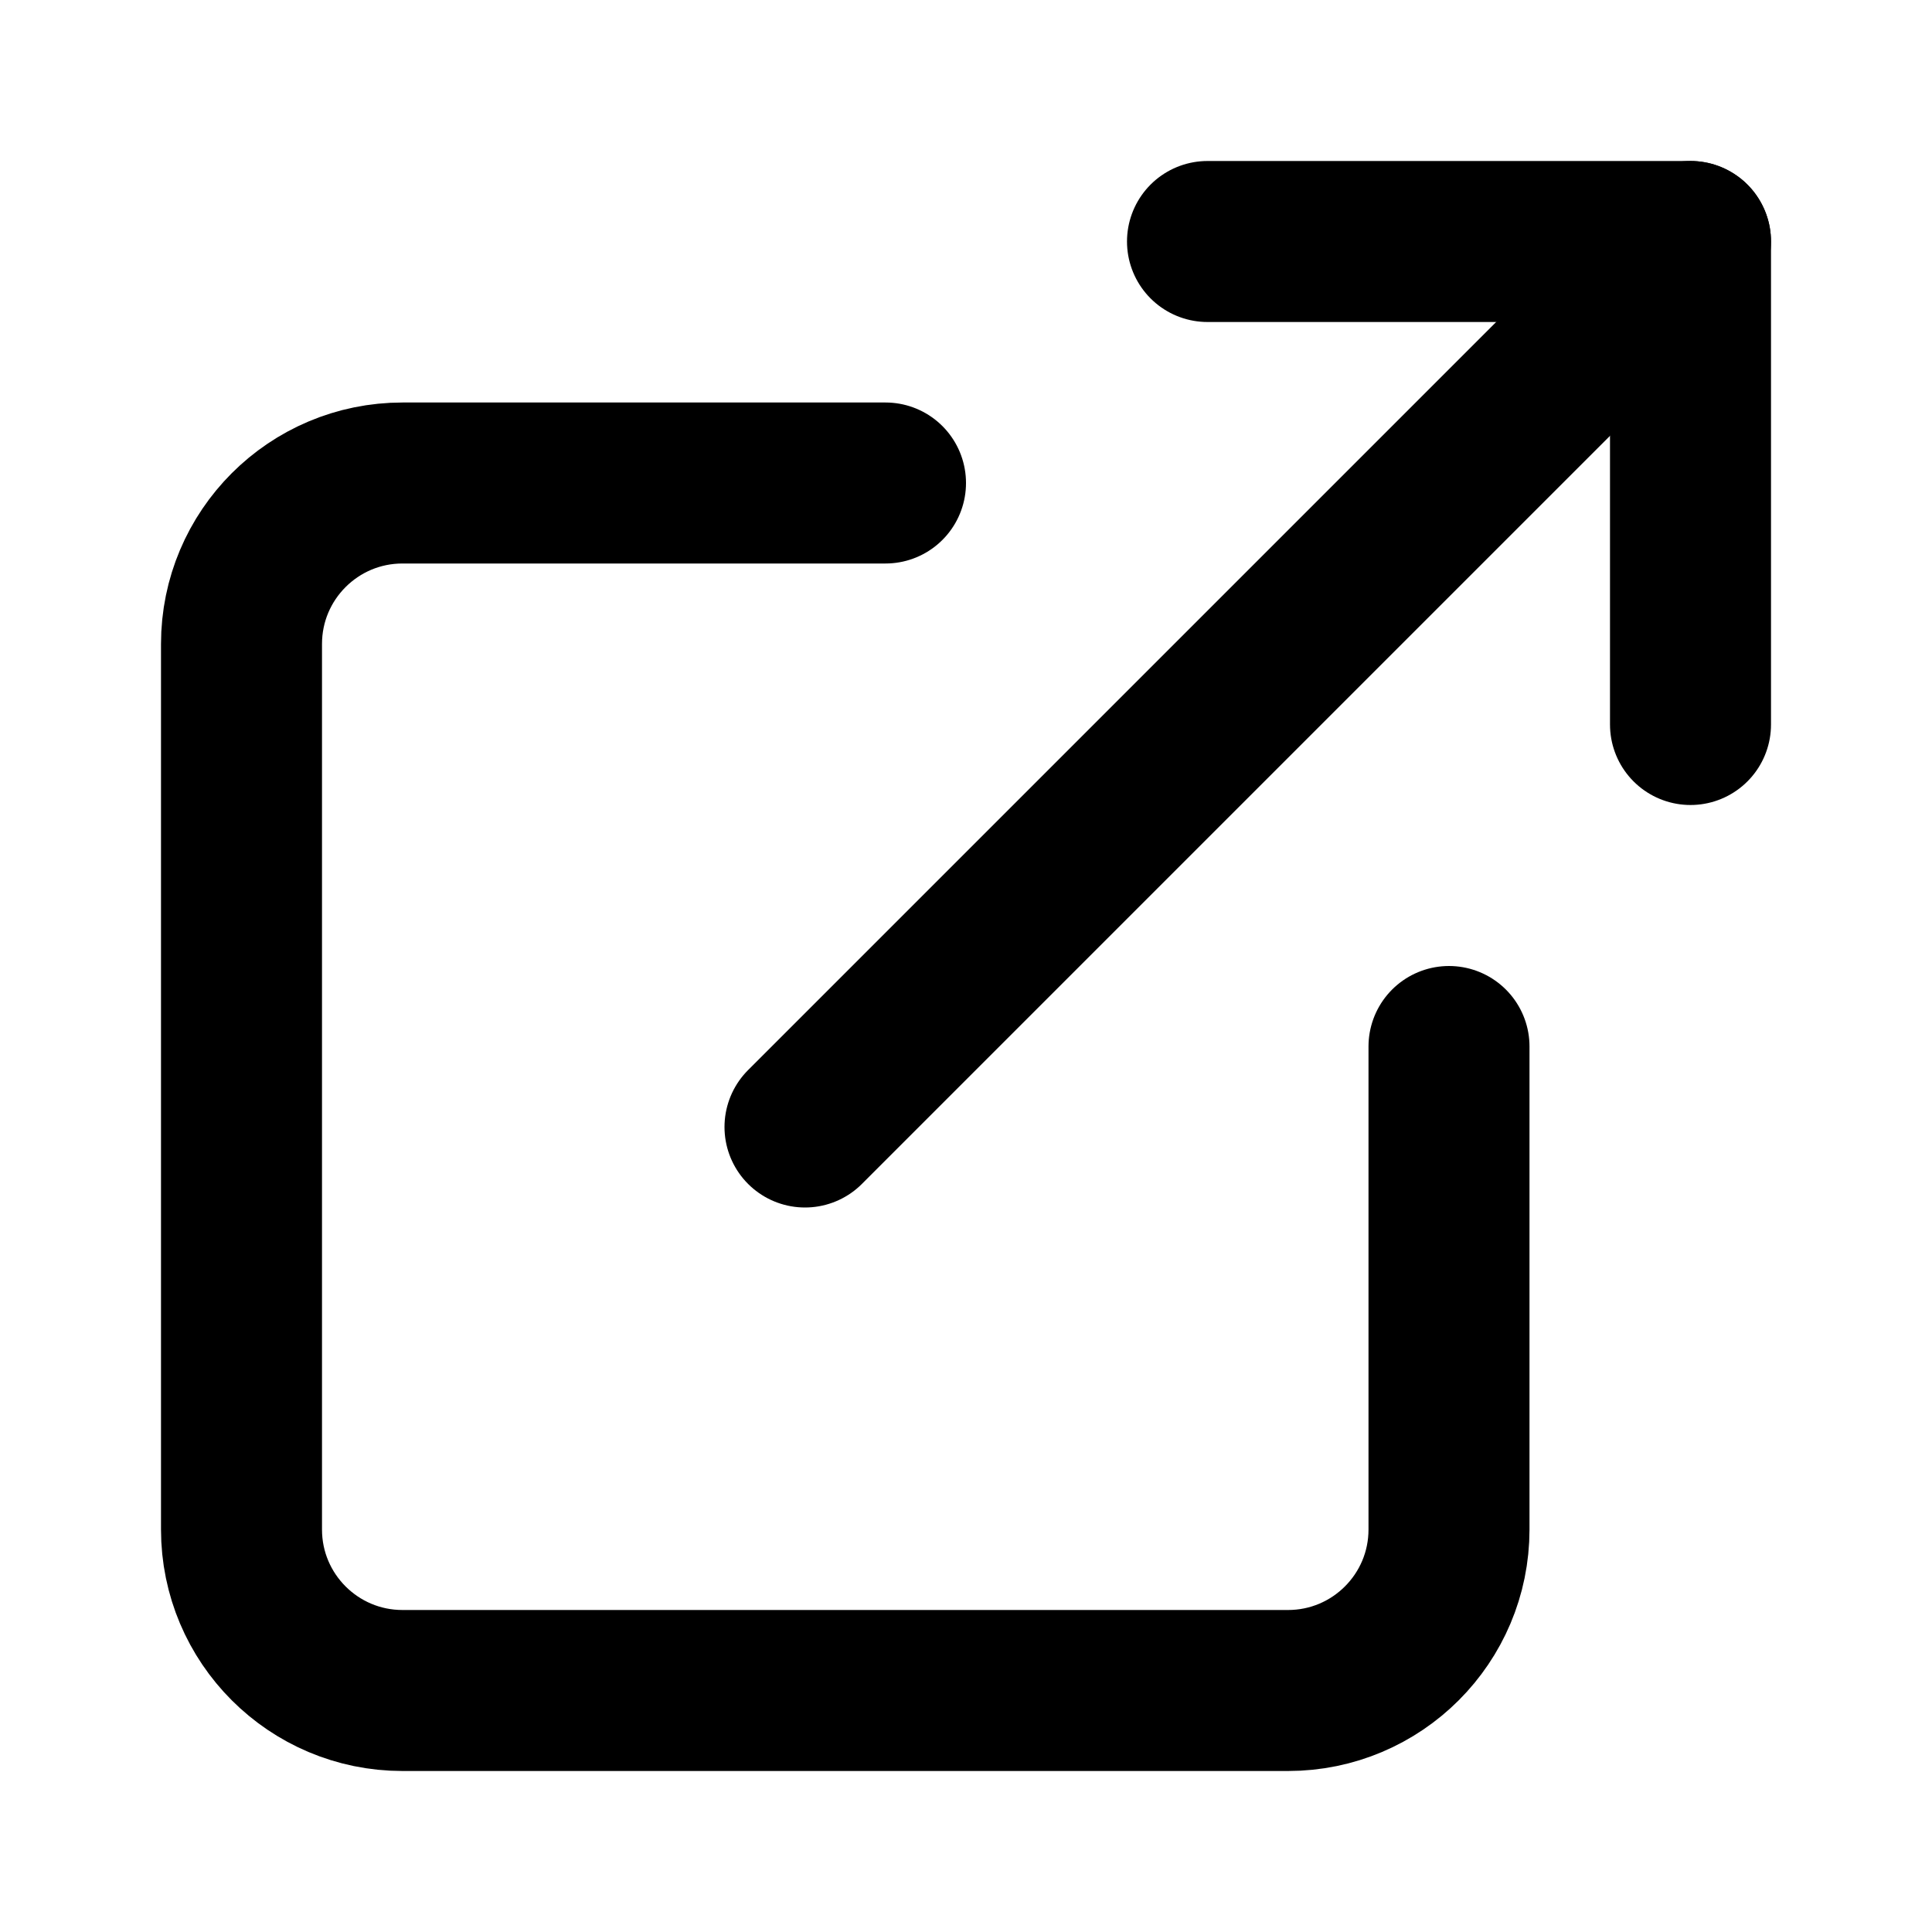
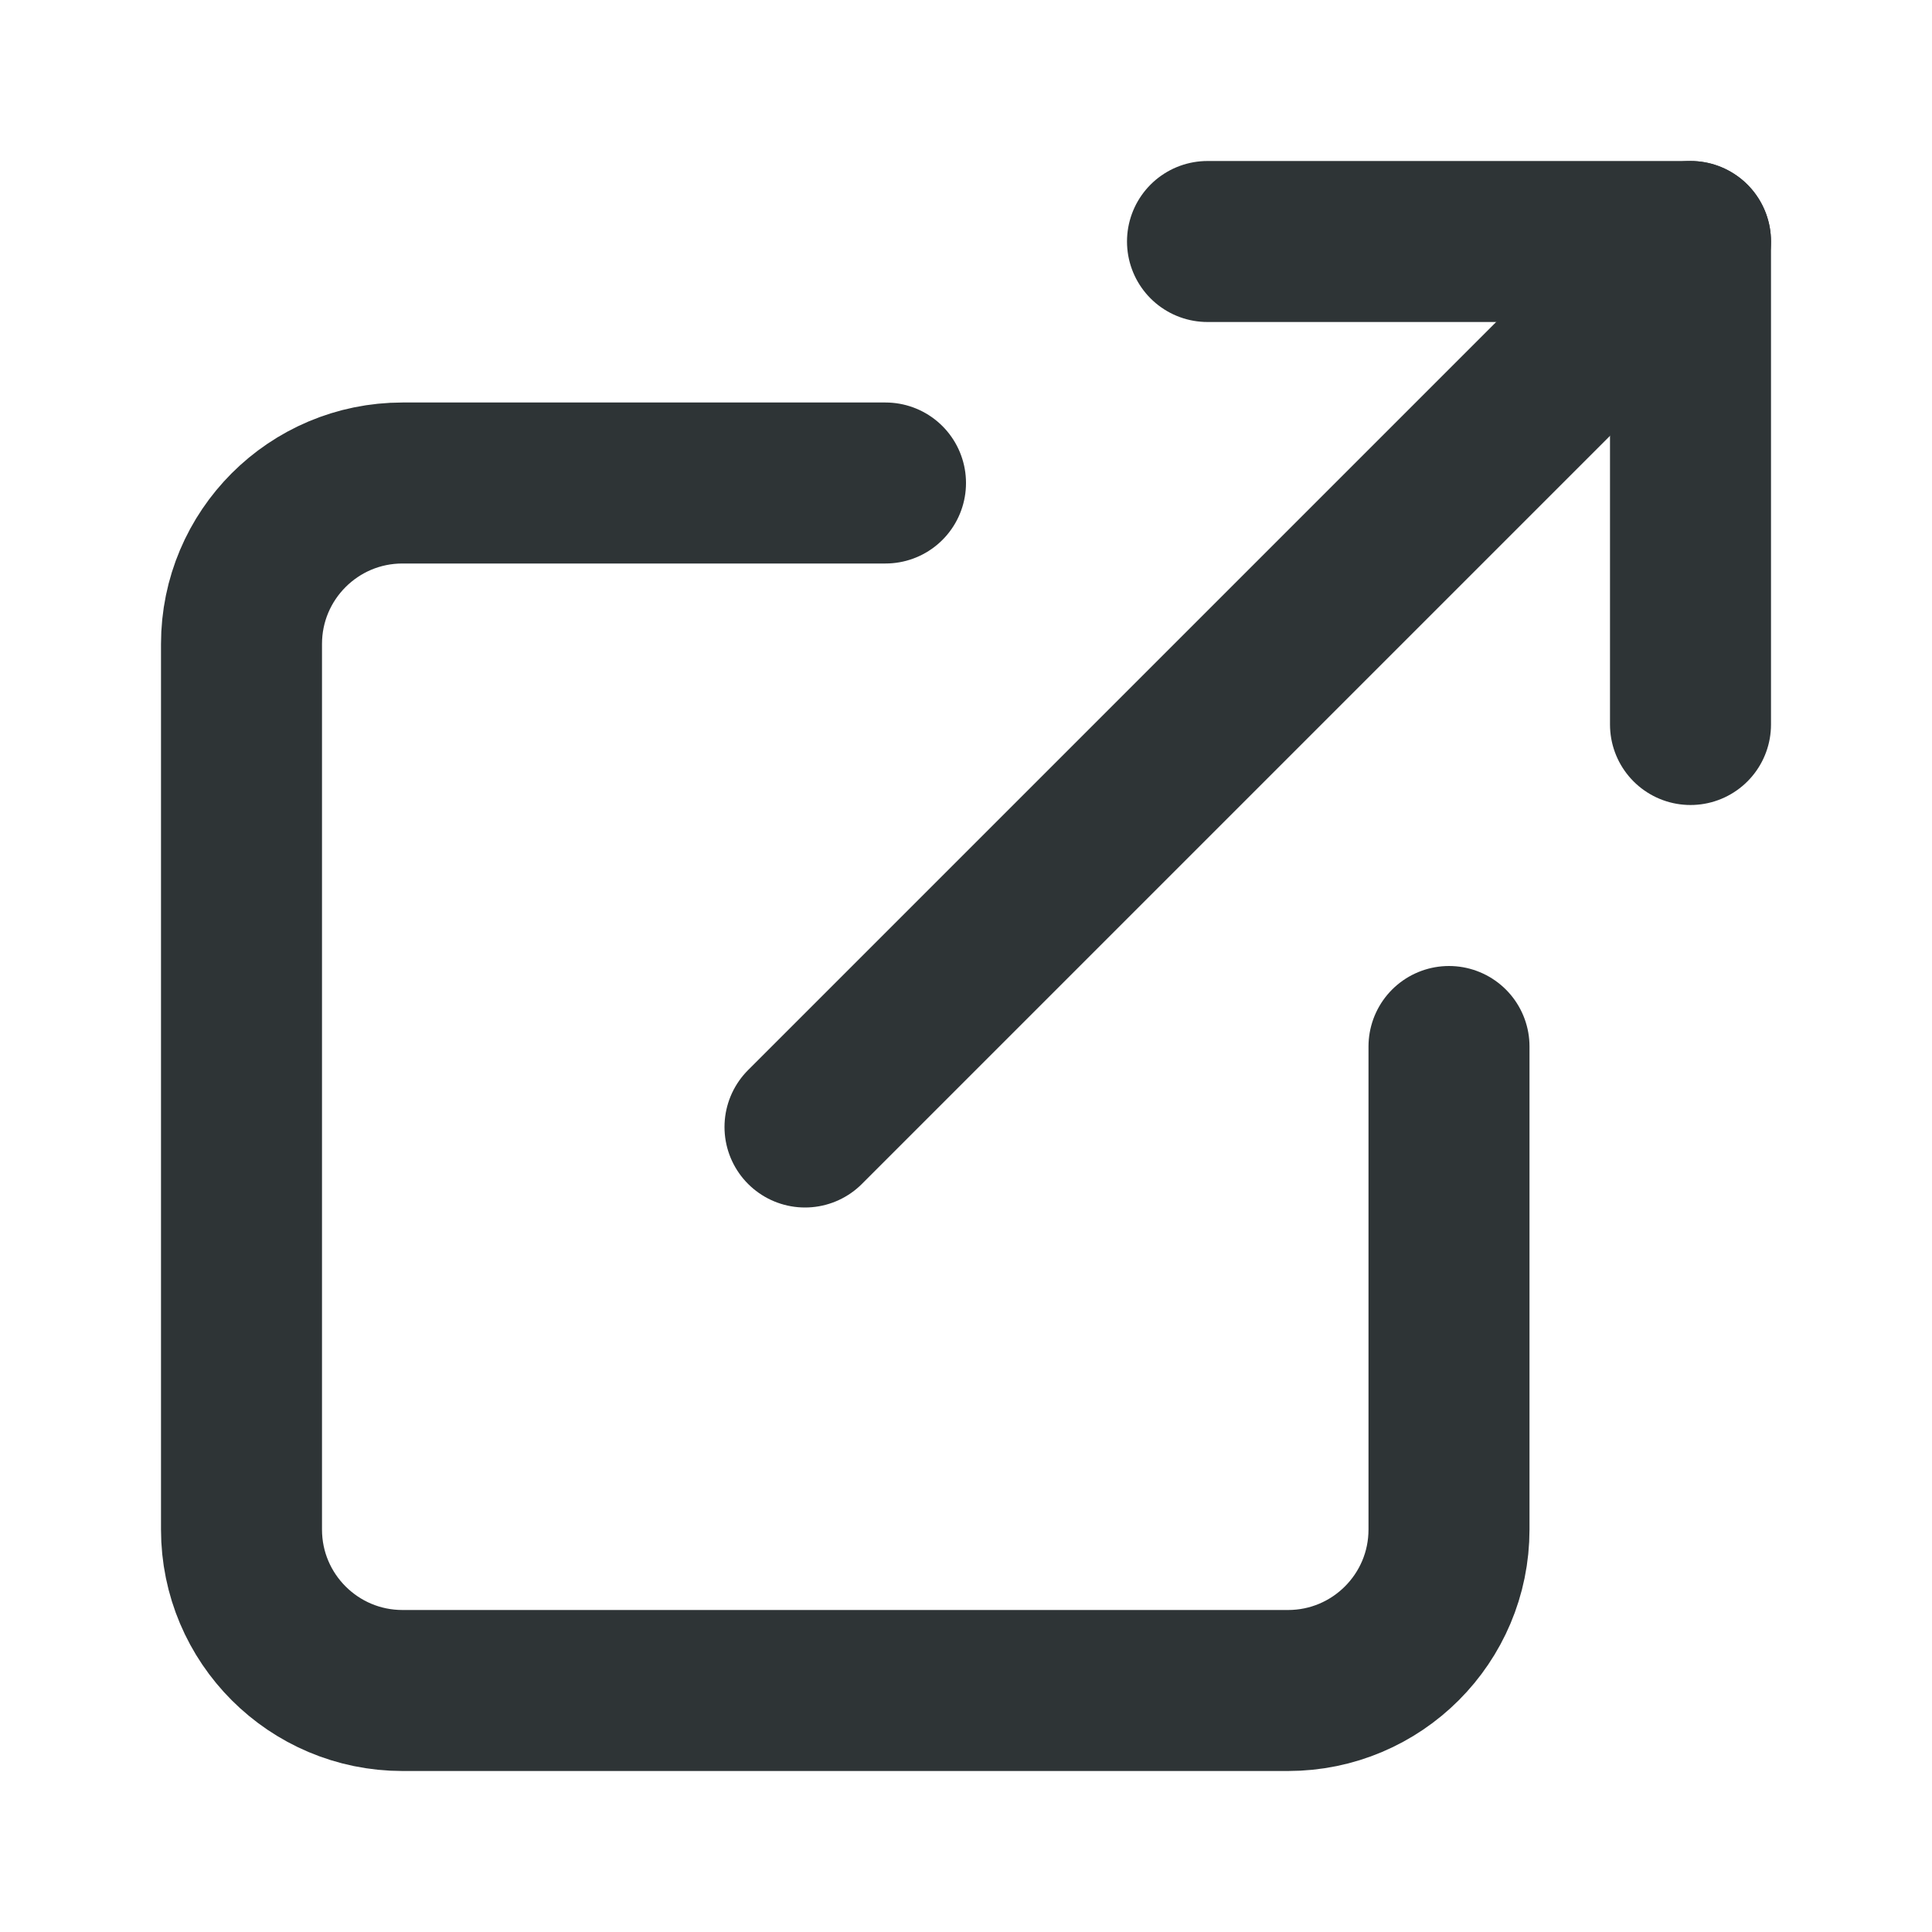
- <svg xmlns="http://www.w3.org/2000/svg" width="16" height="16" viewBox="0 0 24 24" fill="none" stroke="currentColor" stroke-width="2" stroke-linecap="round" stroke-linejoin="round">
+ <svg xmlns="http://www.w3.org/2000/svg" width="24" height="24" viewBox="0 0 24 24" fill="none" stroke="#2e3436" stroke-width="2" stroke-linecap="round" stroke-linejoin="round">
  <path d="M15 3h6v6" />
  <path d="M10 14 21 3" />
  <path d="M18 13v6a2 2 0 0 1-2 2H5a2 2 0 0 1-2-2V8a2 2 0 0 1 2-2h6" />
</svg>
